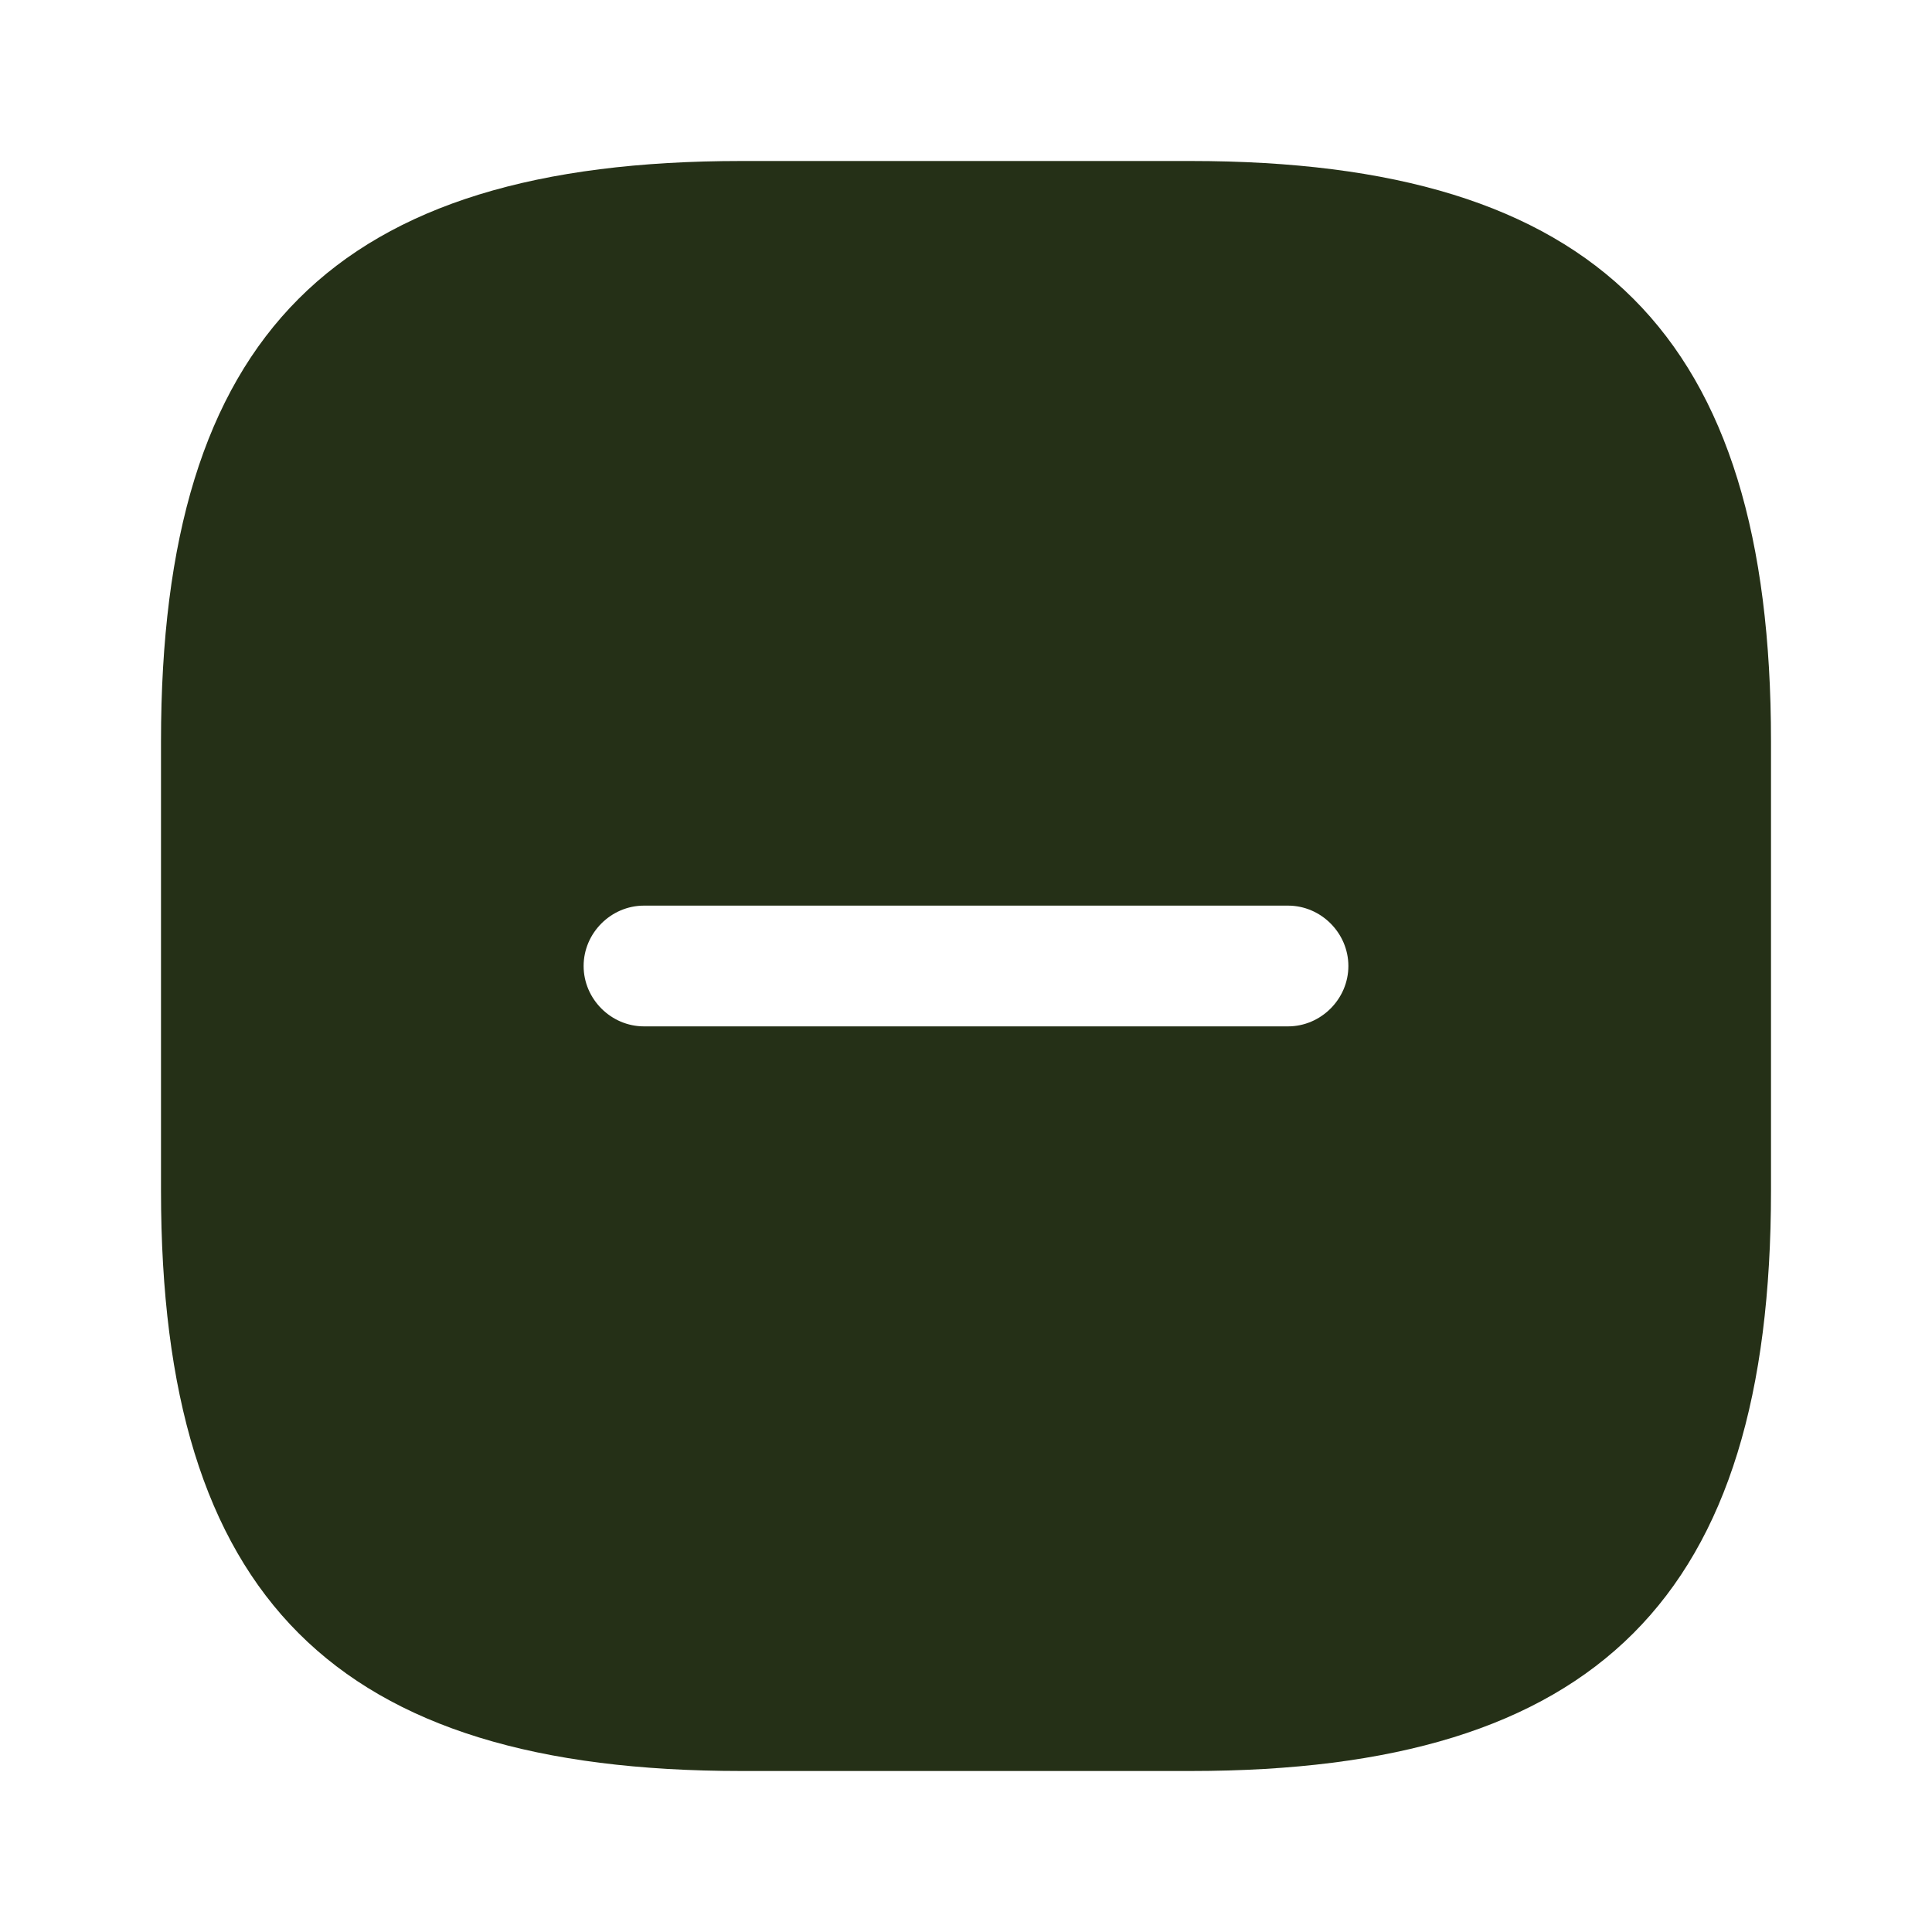
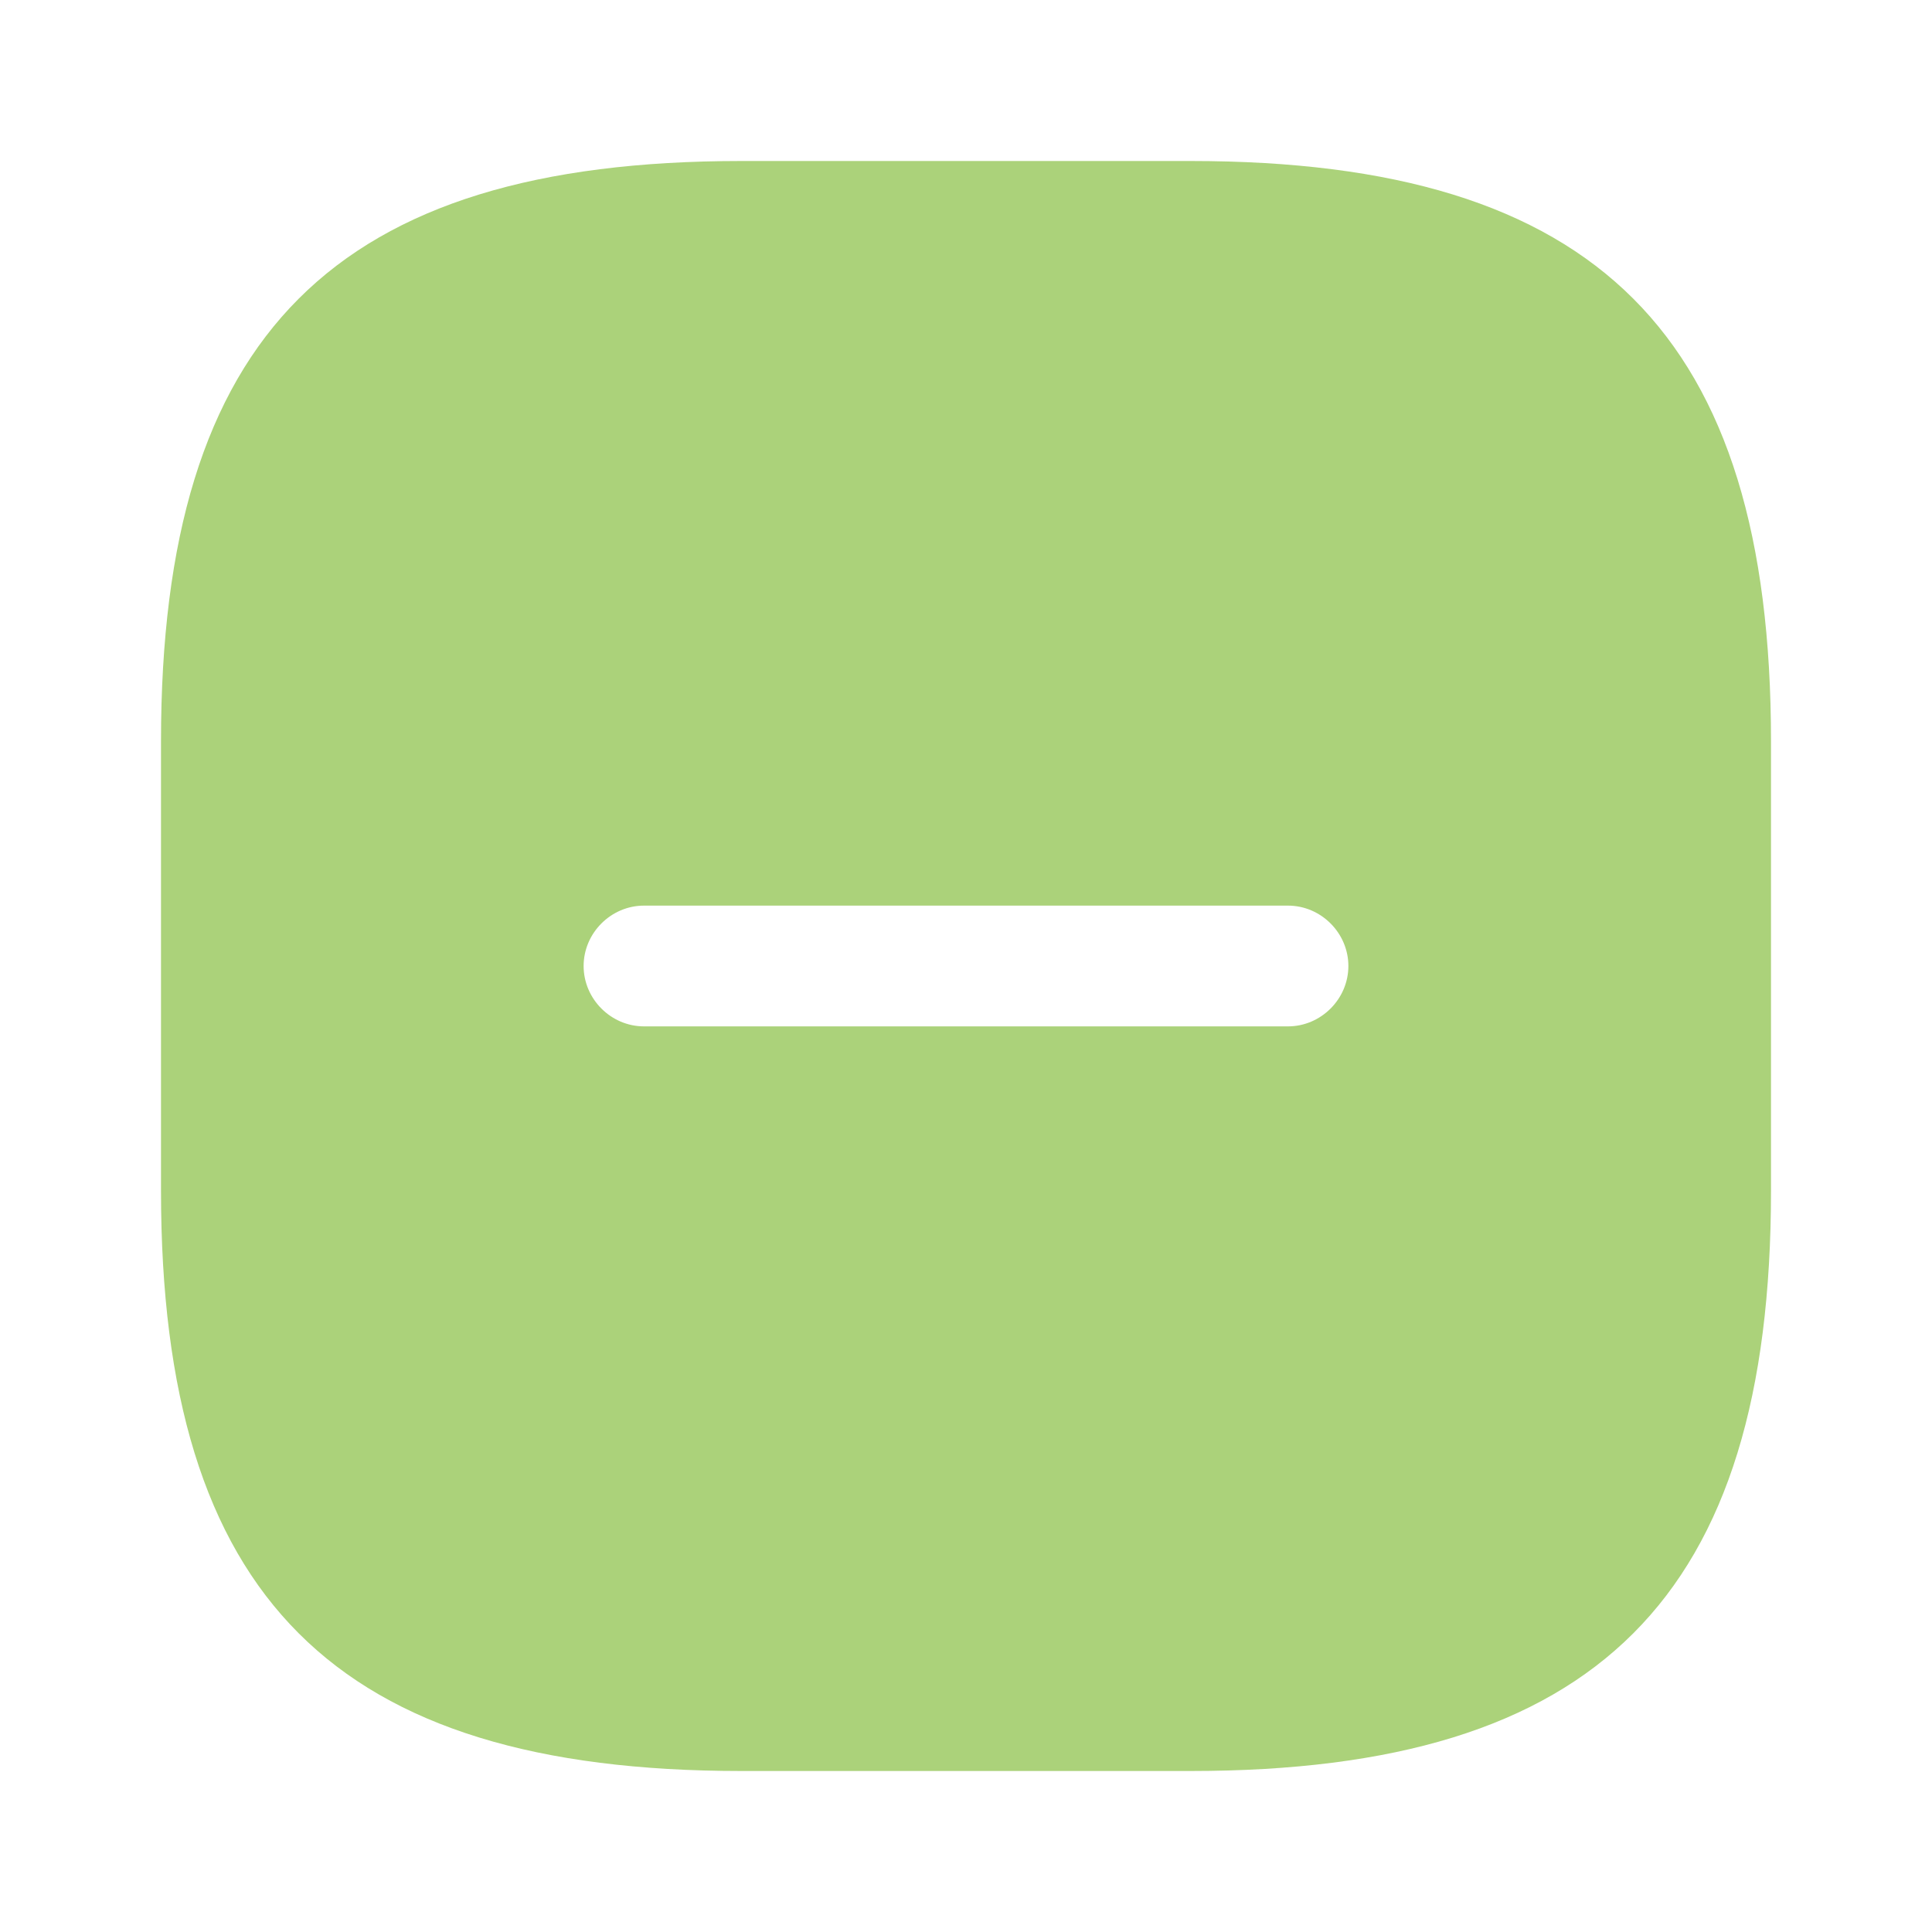
- <svg xmlns="http://www.w3.org/2000/svg" width="24" height="24" fill="none" viewBox="0 0 24 24">
-   <path fill="#253017" d="M14.791 2C19.841 2 22 4.158 22 9.209v5.582C22 19.841 19.842 22 14.791 22H9.209C4.159 22 2 19.842 2 14.791V9.209C2 4.159 4.158 2 9.209 2h5.582ZM8 11.25c-.41 0-.75.34-.75.75s.34.75.75.75h8c.41 0 .75-.34.75-.75s-.34-.75-.75-.75H8Z" />
+ <svg xmlns="http://www.w3.org/2000/svg" width="24" height="24" fill="#ABD27A" viewBox="0 0 24 24">
+   <path fill="#ABD27A" d="M14.791 2C19.841 2 22 4.158 22 9.209v5.582C22 19.841 19.842 22 14.791 22H9.209C4.159 22 2 19.842 2 14.791V9.209C2 4.159 4.158 2 9.209 2h5.582ZM8 11.25c-.41 0-.75.34-.75.75s.34.75.75.75h8c.41 0 .75-.34.75-.75s-.34-.75-.75-.75H8Z" />
</svg>
